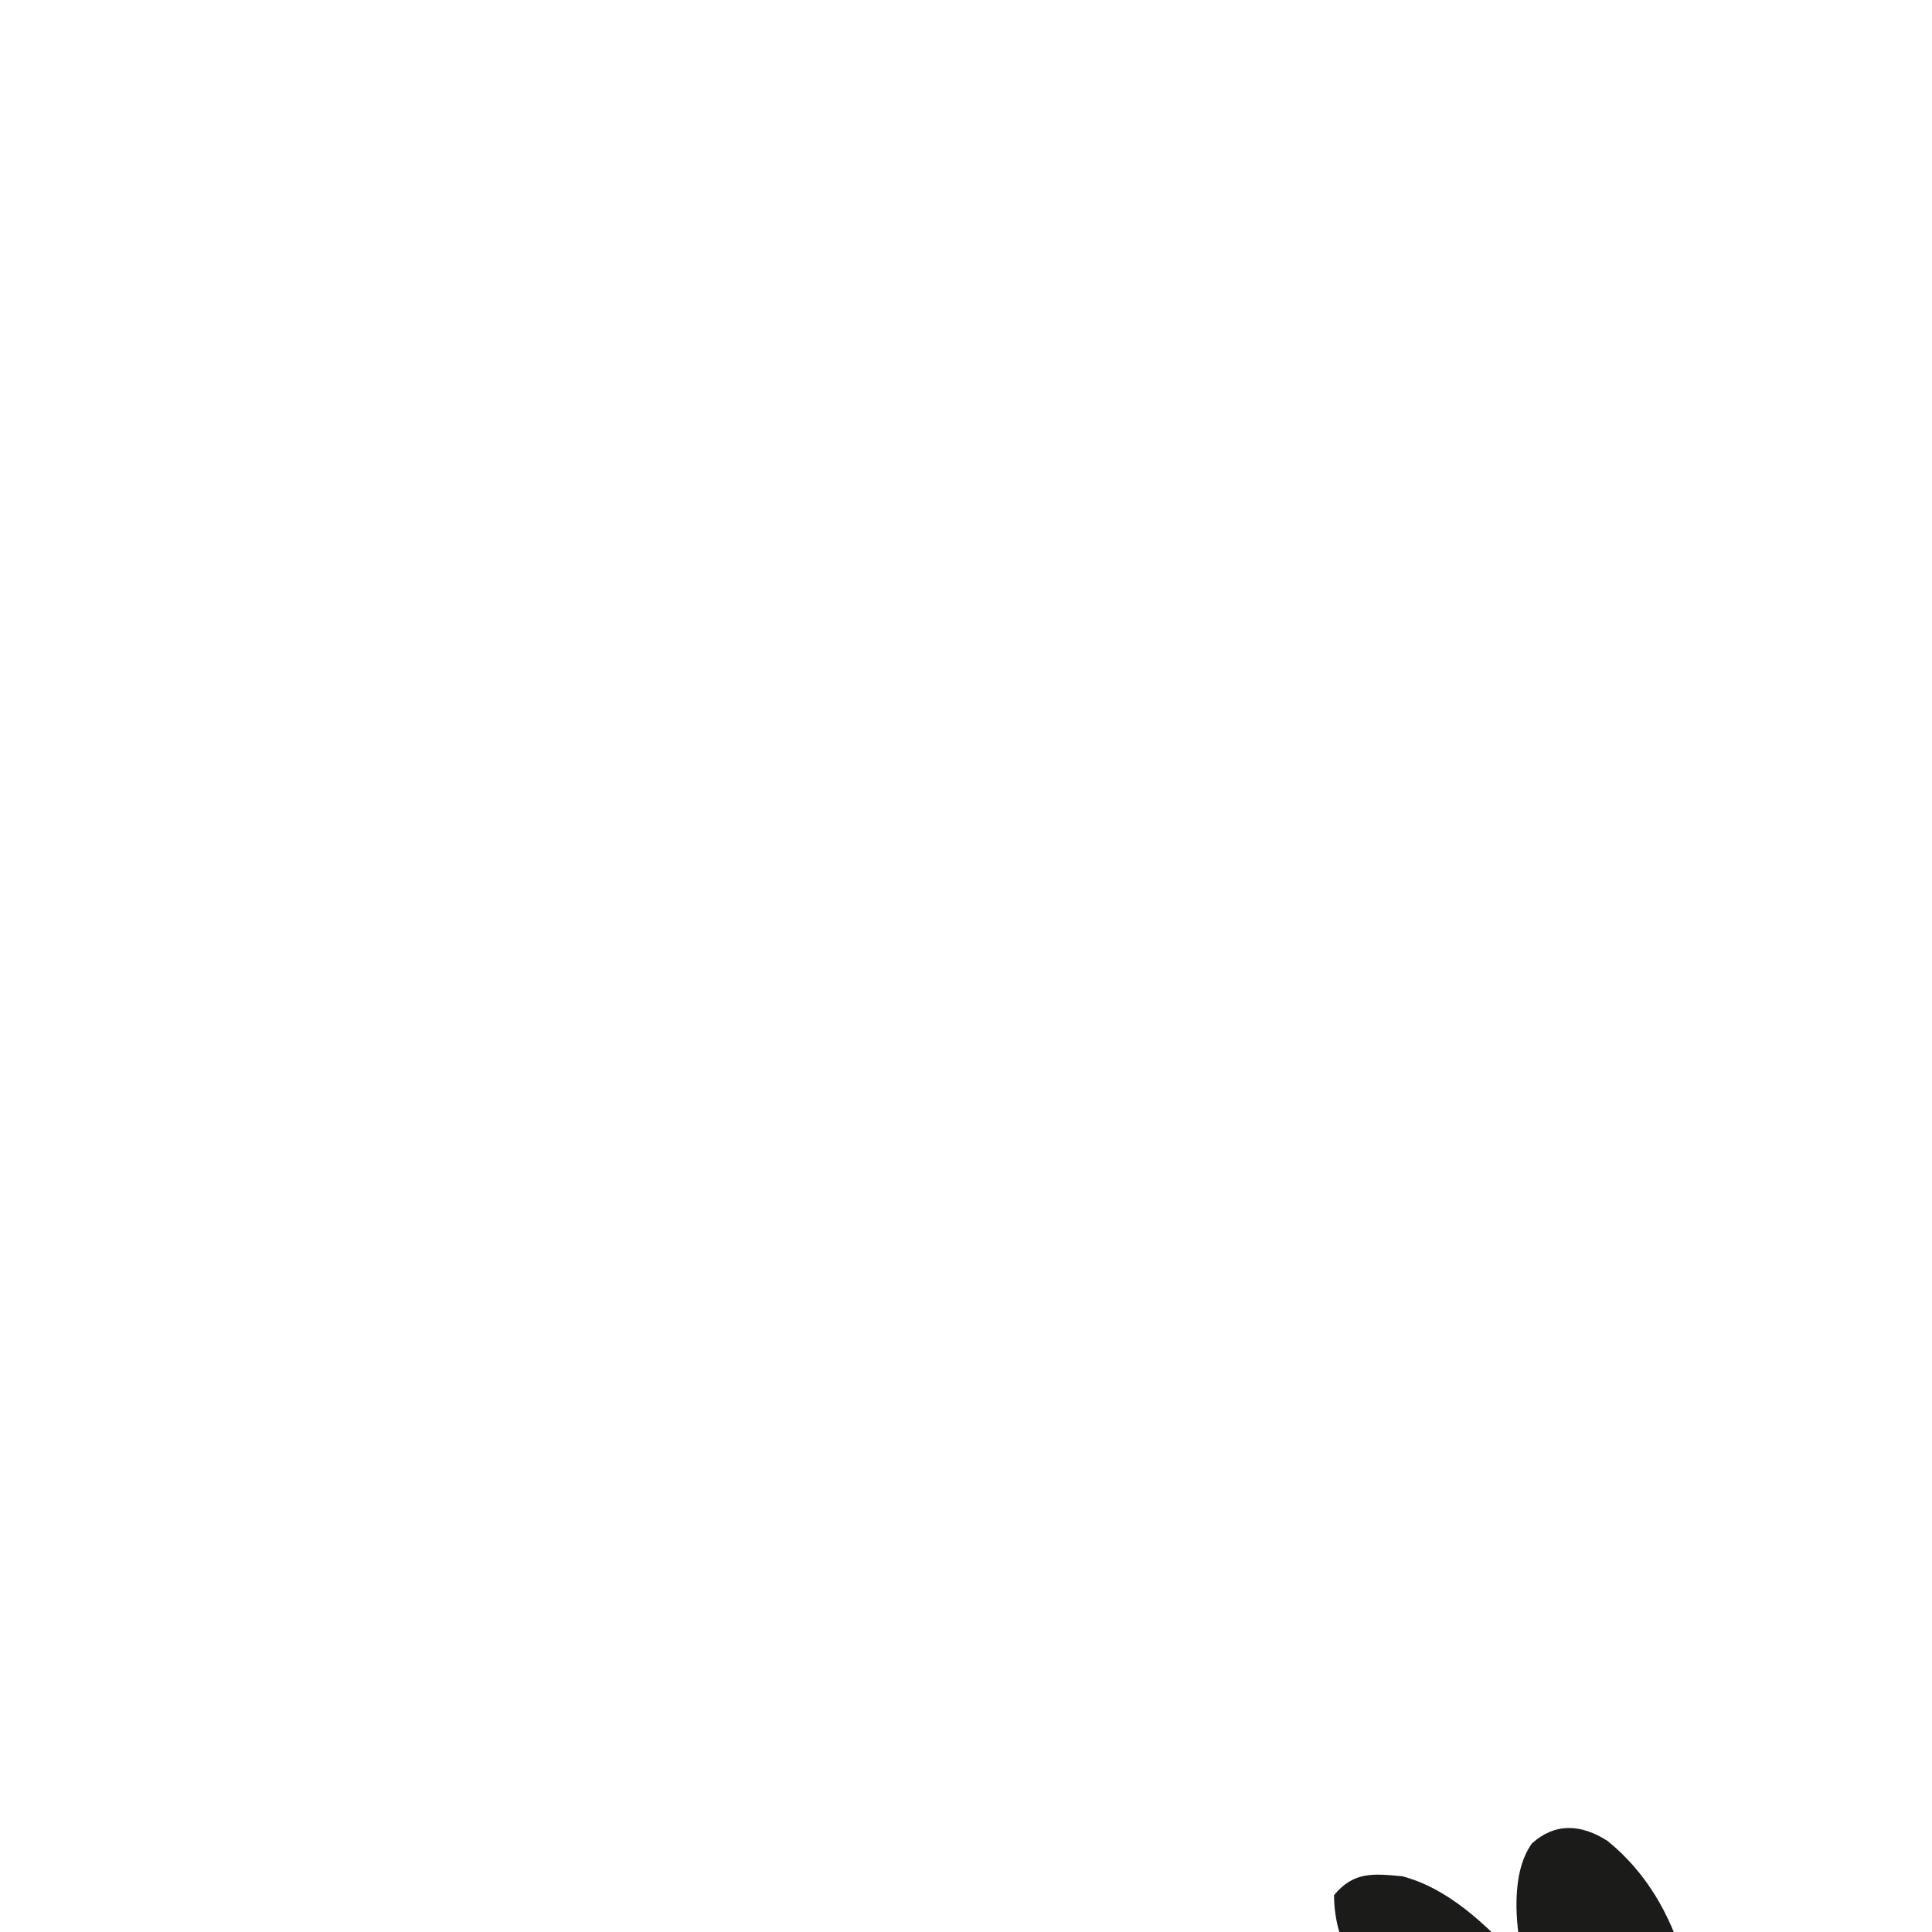
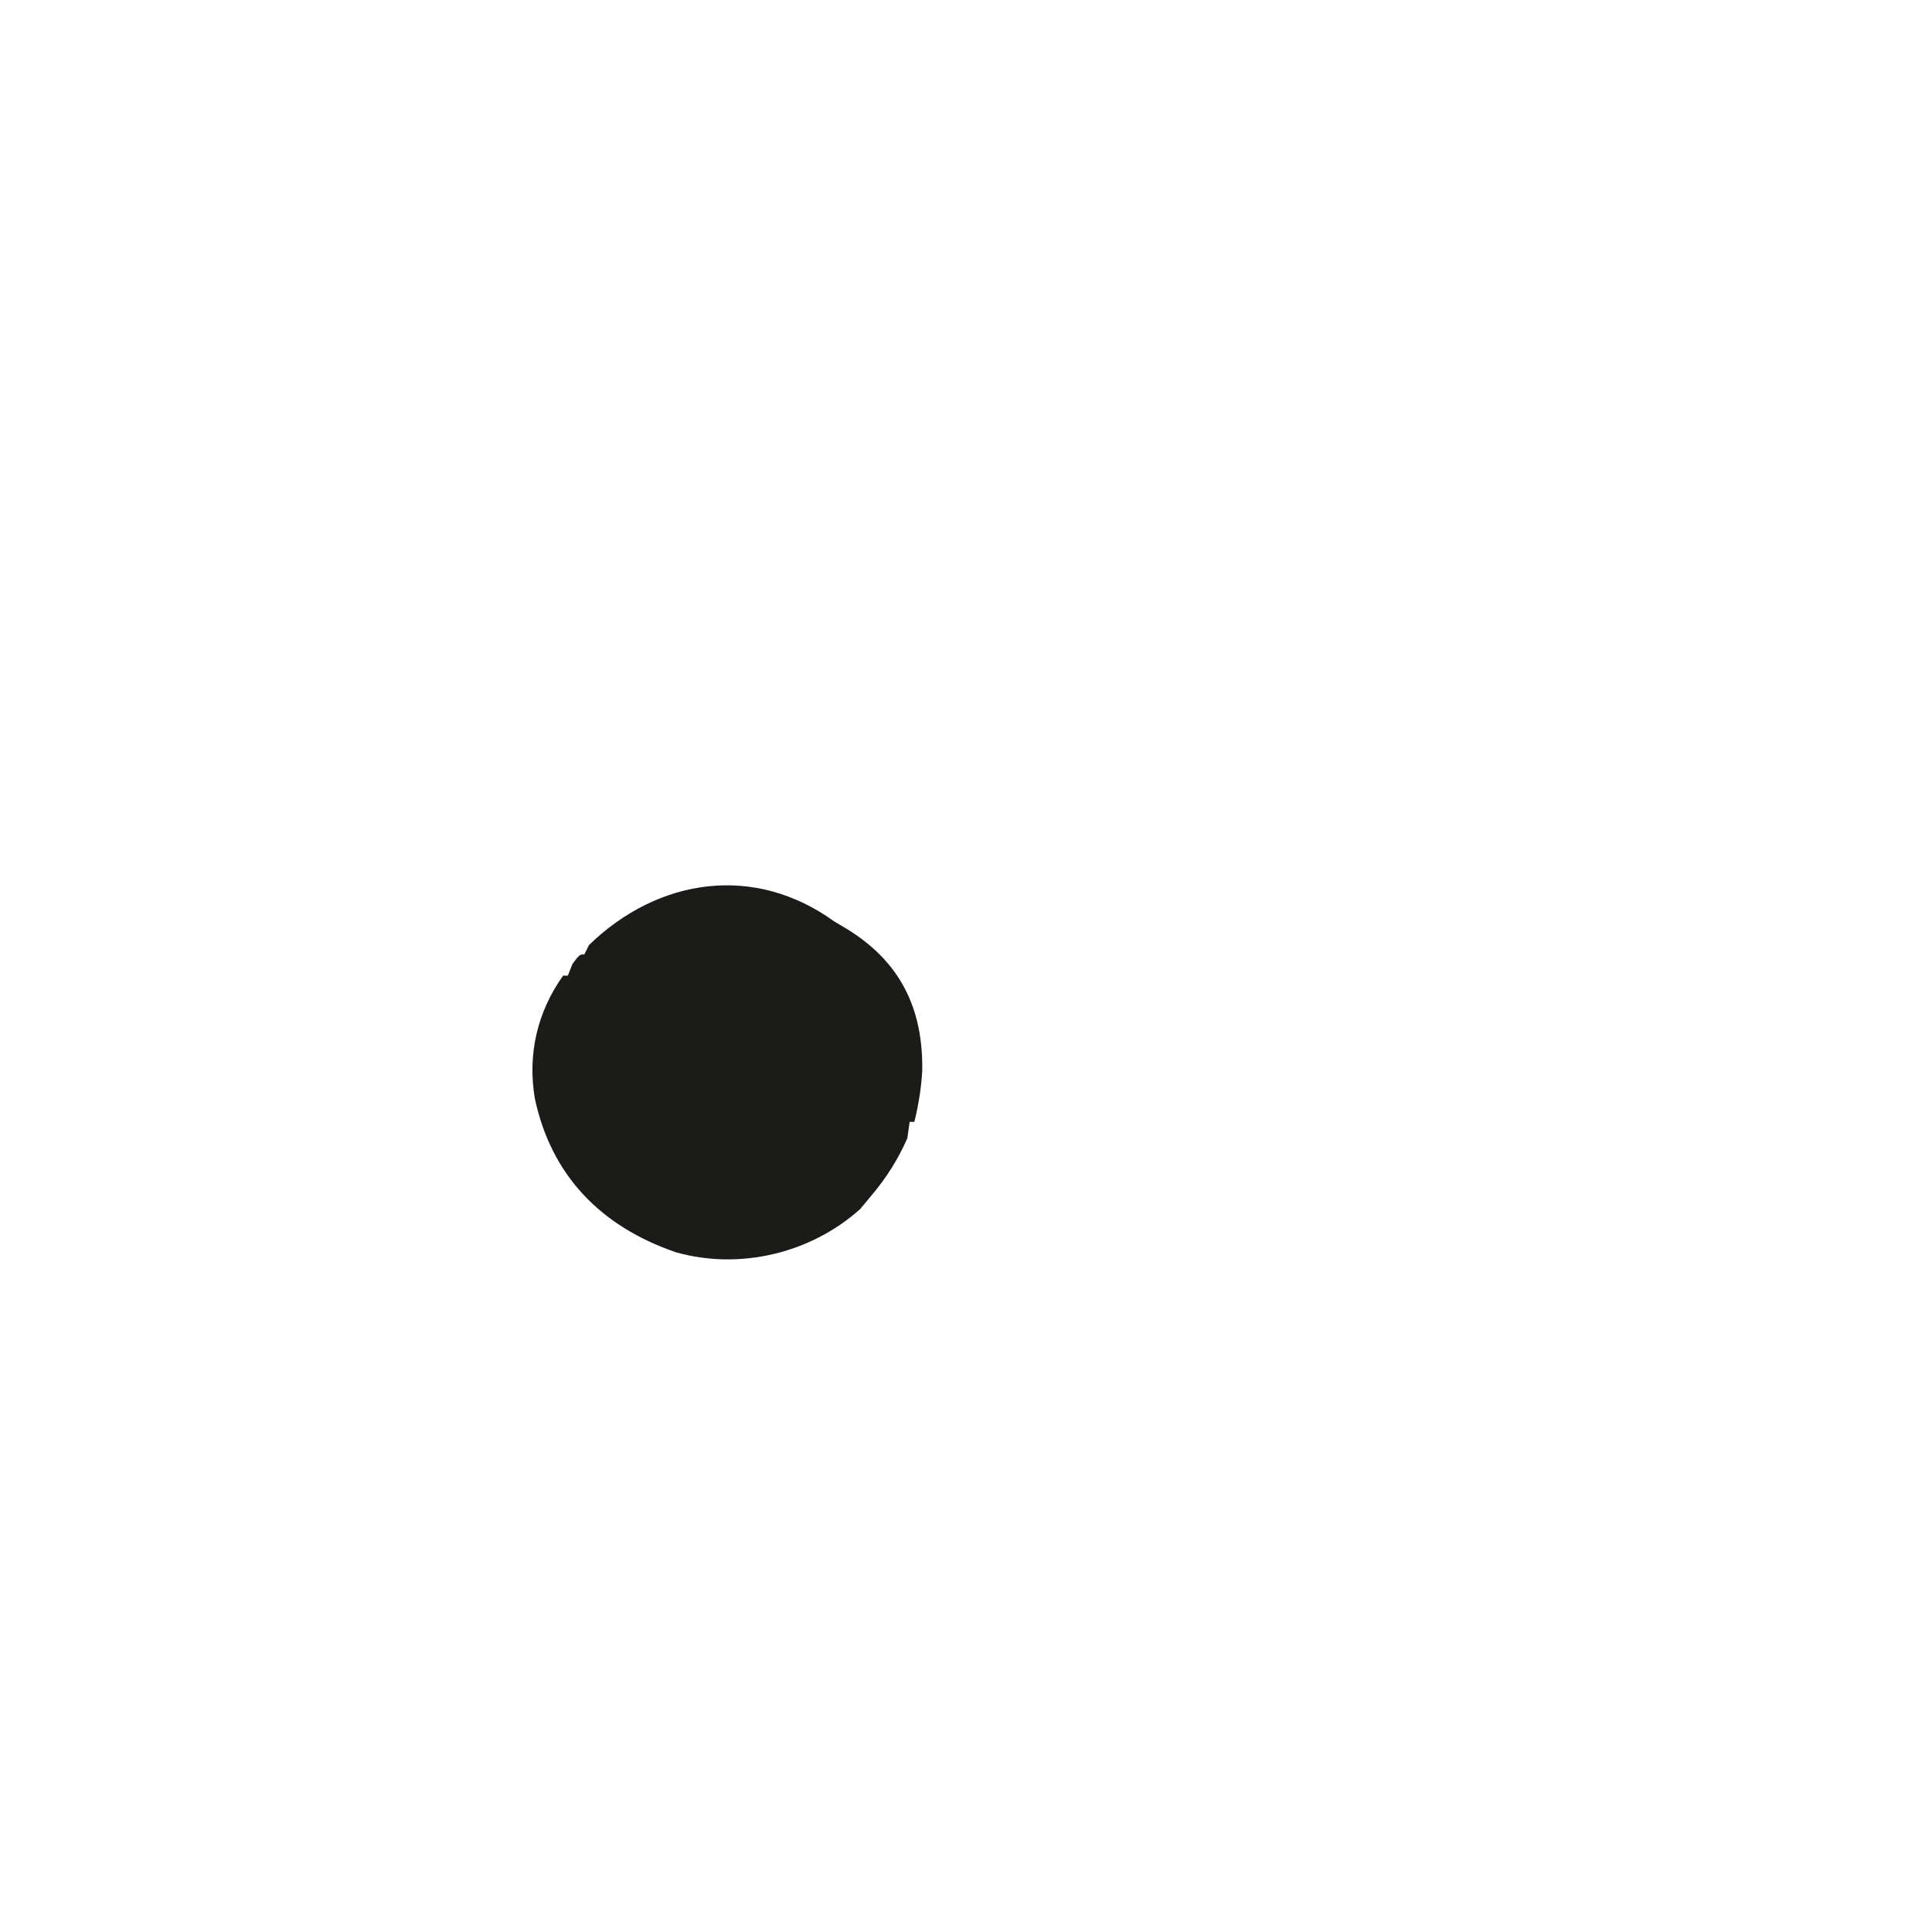
<svg xmlns="http://www.w3.org/2000/svg" viewBox="0 0 512 512">
  <g transform="matrix(0.624796 0 0 0.624796 -63.832 -82.5791)">
-     <path d="M0 0 C32.89 26.61 40 71.05 40 111 C-24.35 111 -88.7 111 -155 111 C-136.14 98.43 -94.88 102.61 -73 103 C-76.44 94.4 -82.44 87.58 -88.44 80.62 C-102.39 64.29 -116 45.23 -116 23 C-107.61 12.93 -99.48 13.85 -87 15 C-67.15 20.31 -51.72 35.52 -38 50 C-37.01 50.99 -36.02 51.98 -35 53 C-35.31 51.87 -35.62 50.73 -35.94 49.56 C-39.22 35.49 -41.03 13.28 -32 1 C-21.95 -7.93 -10.94 -7.01 0 0 Z " fill="#1b1b19" transform="translate(784,913)" />
+     <path d="M0 0 C1.67 0.99 3.34 1.98 5.06 3 C27.98 16.92 37.82 36.96 37.33 63.5 C36.88 70.93 35.77 77.77 34 85 C33.34 85 32.68 85 32 85 C31.67 87.31 31.34 89.62 31 92 C27.14 100.79 22.18 108.66 16 116 C14.35 117.98 12.7 119.96 11 122 C-9.89 140.77 -40.02 147.98 -67.12 140.33 C-98.91 129.45 -120.05 107.81 -127 75 C-130.1 56.39 -125.99 38.44 -115 23 C-114.34 23 -113.68 23 -113 23 C-112.34 21.35 -111.68 19.7 -111 18 C-108 14 -108 14 -106 14 C-105.34 12.68 -104.68 11.36 -104 10 C-74.23 -18.83 -33.47 -24.23 0 0 Z " fill="#1b1b19" transform="translate(456,523)" />
  </g>
</svg>
